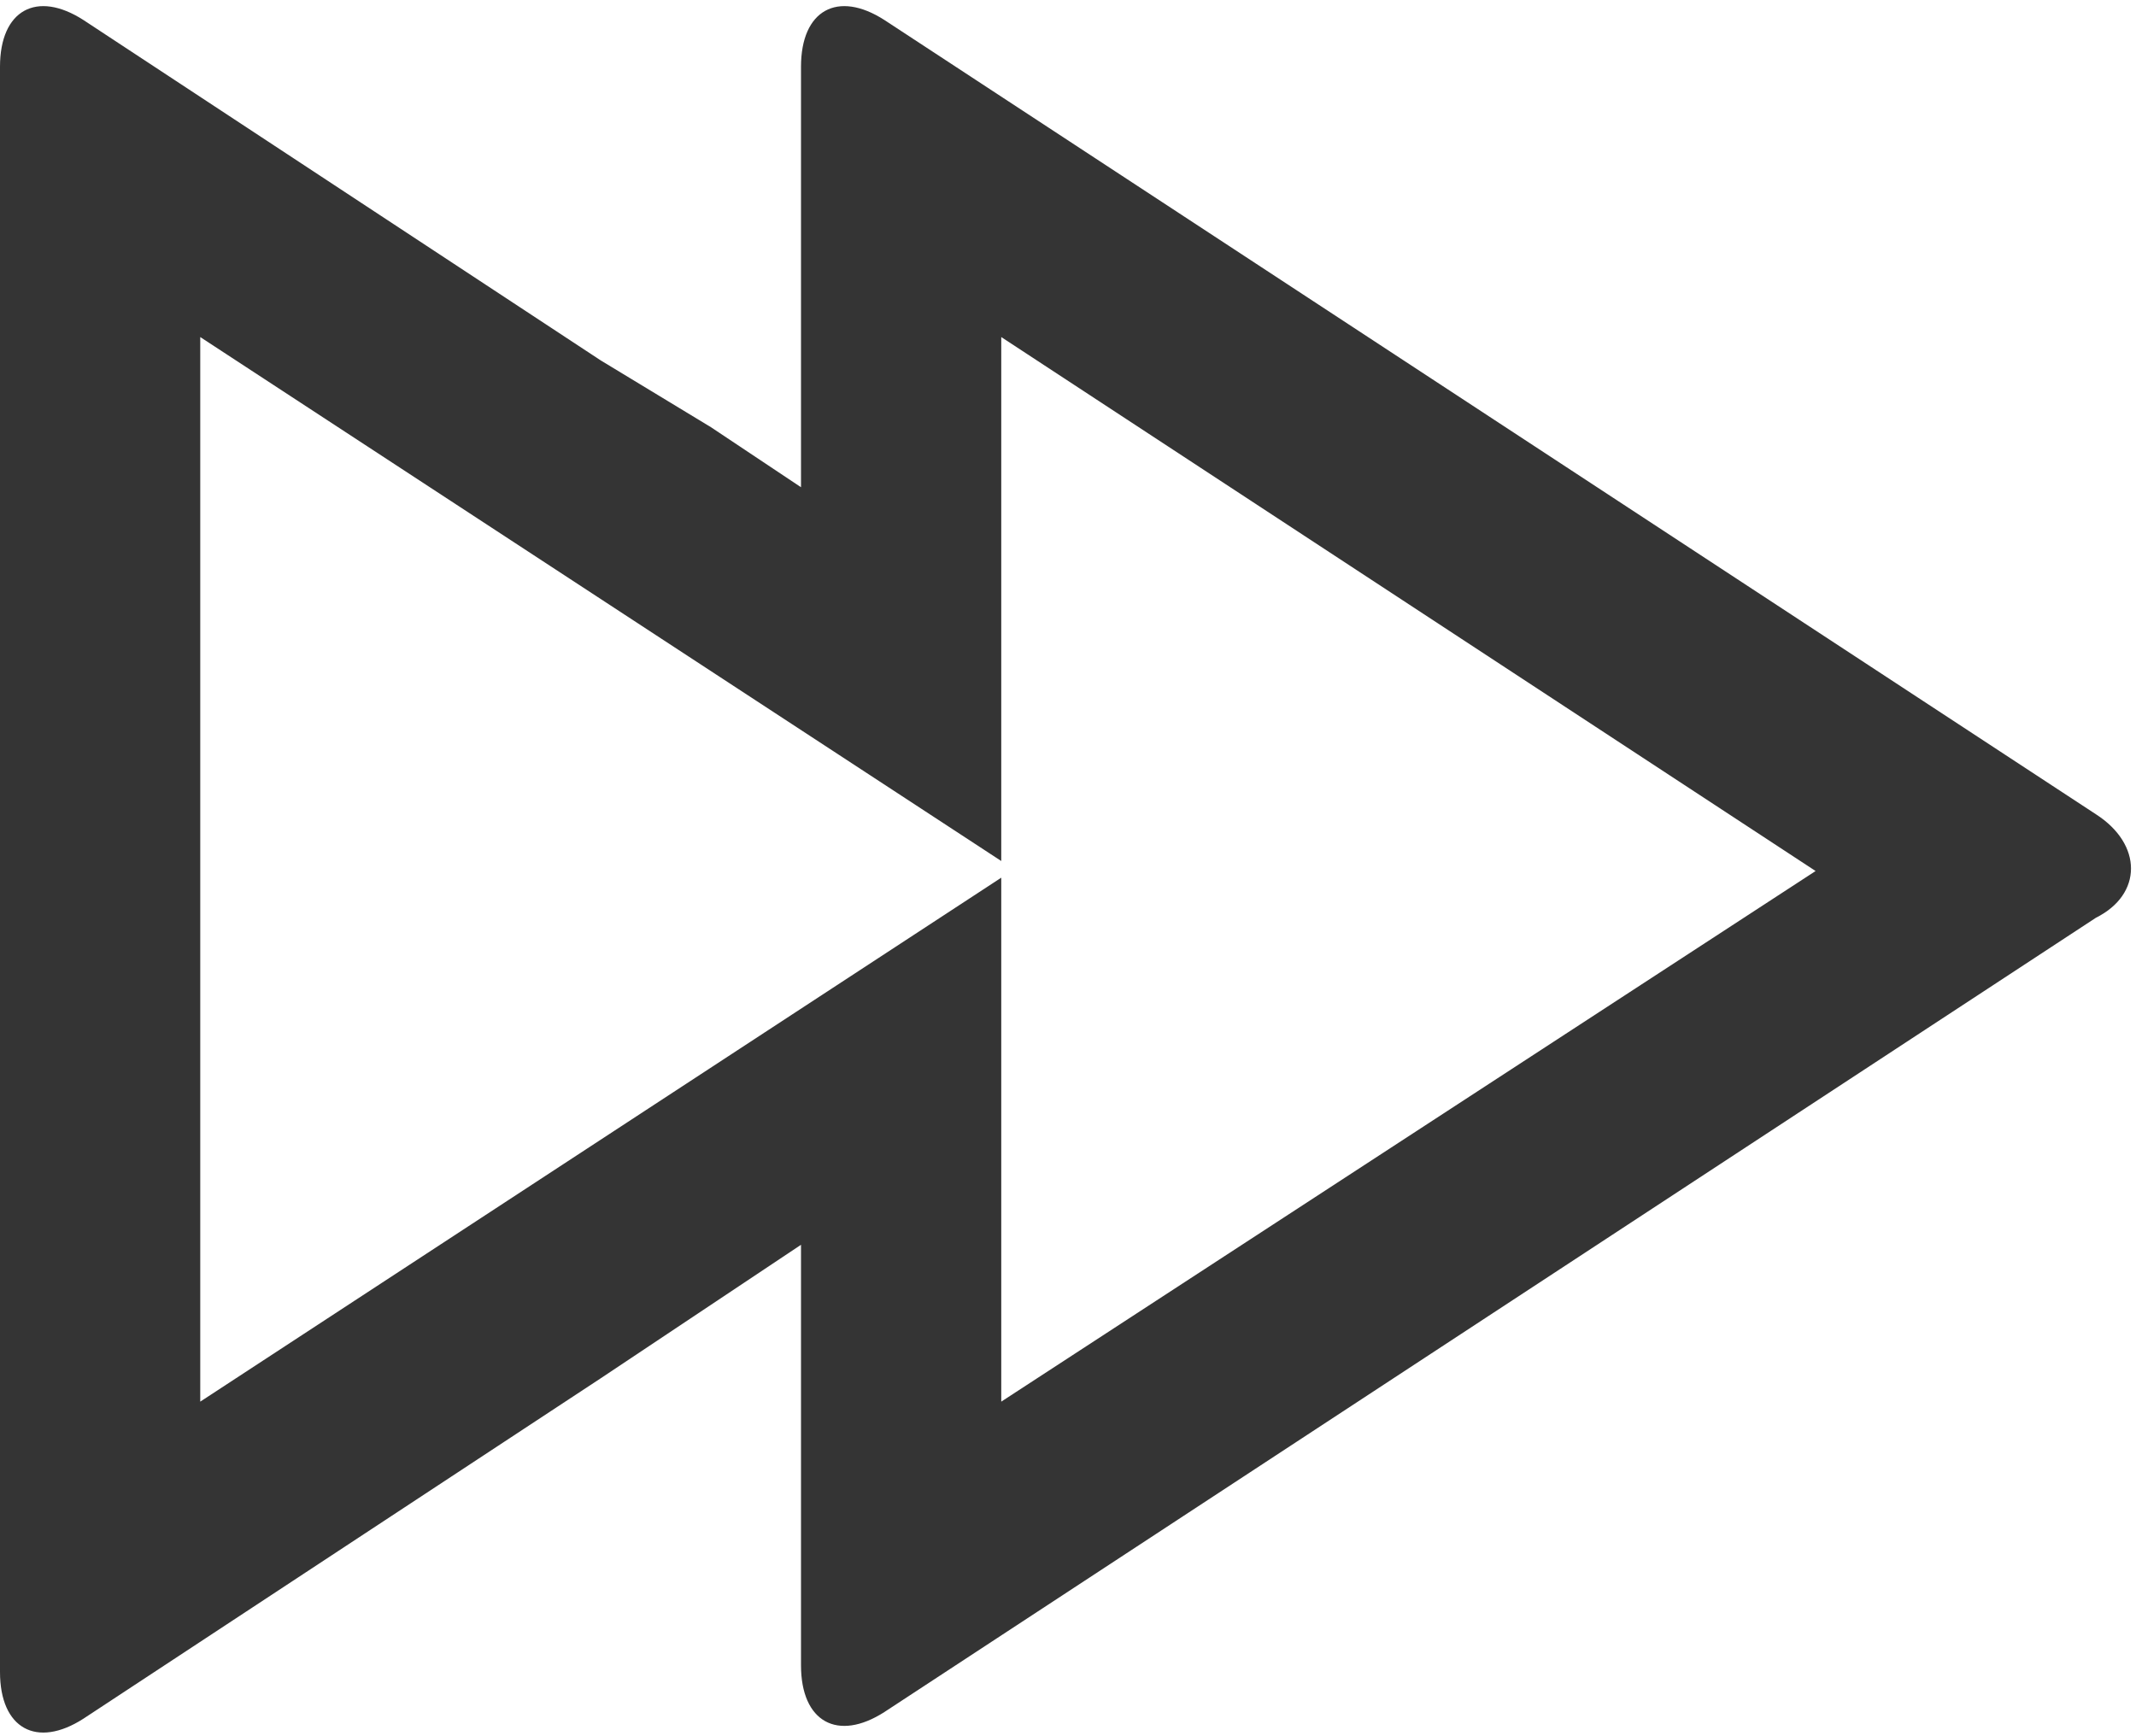
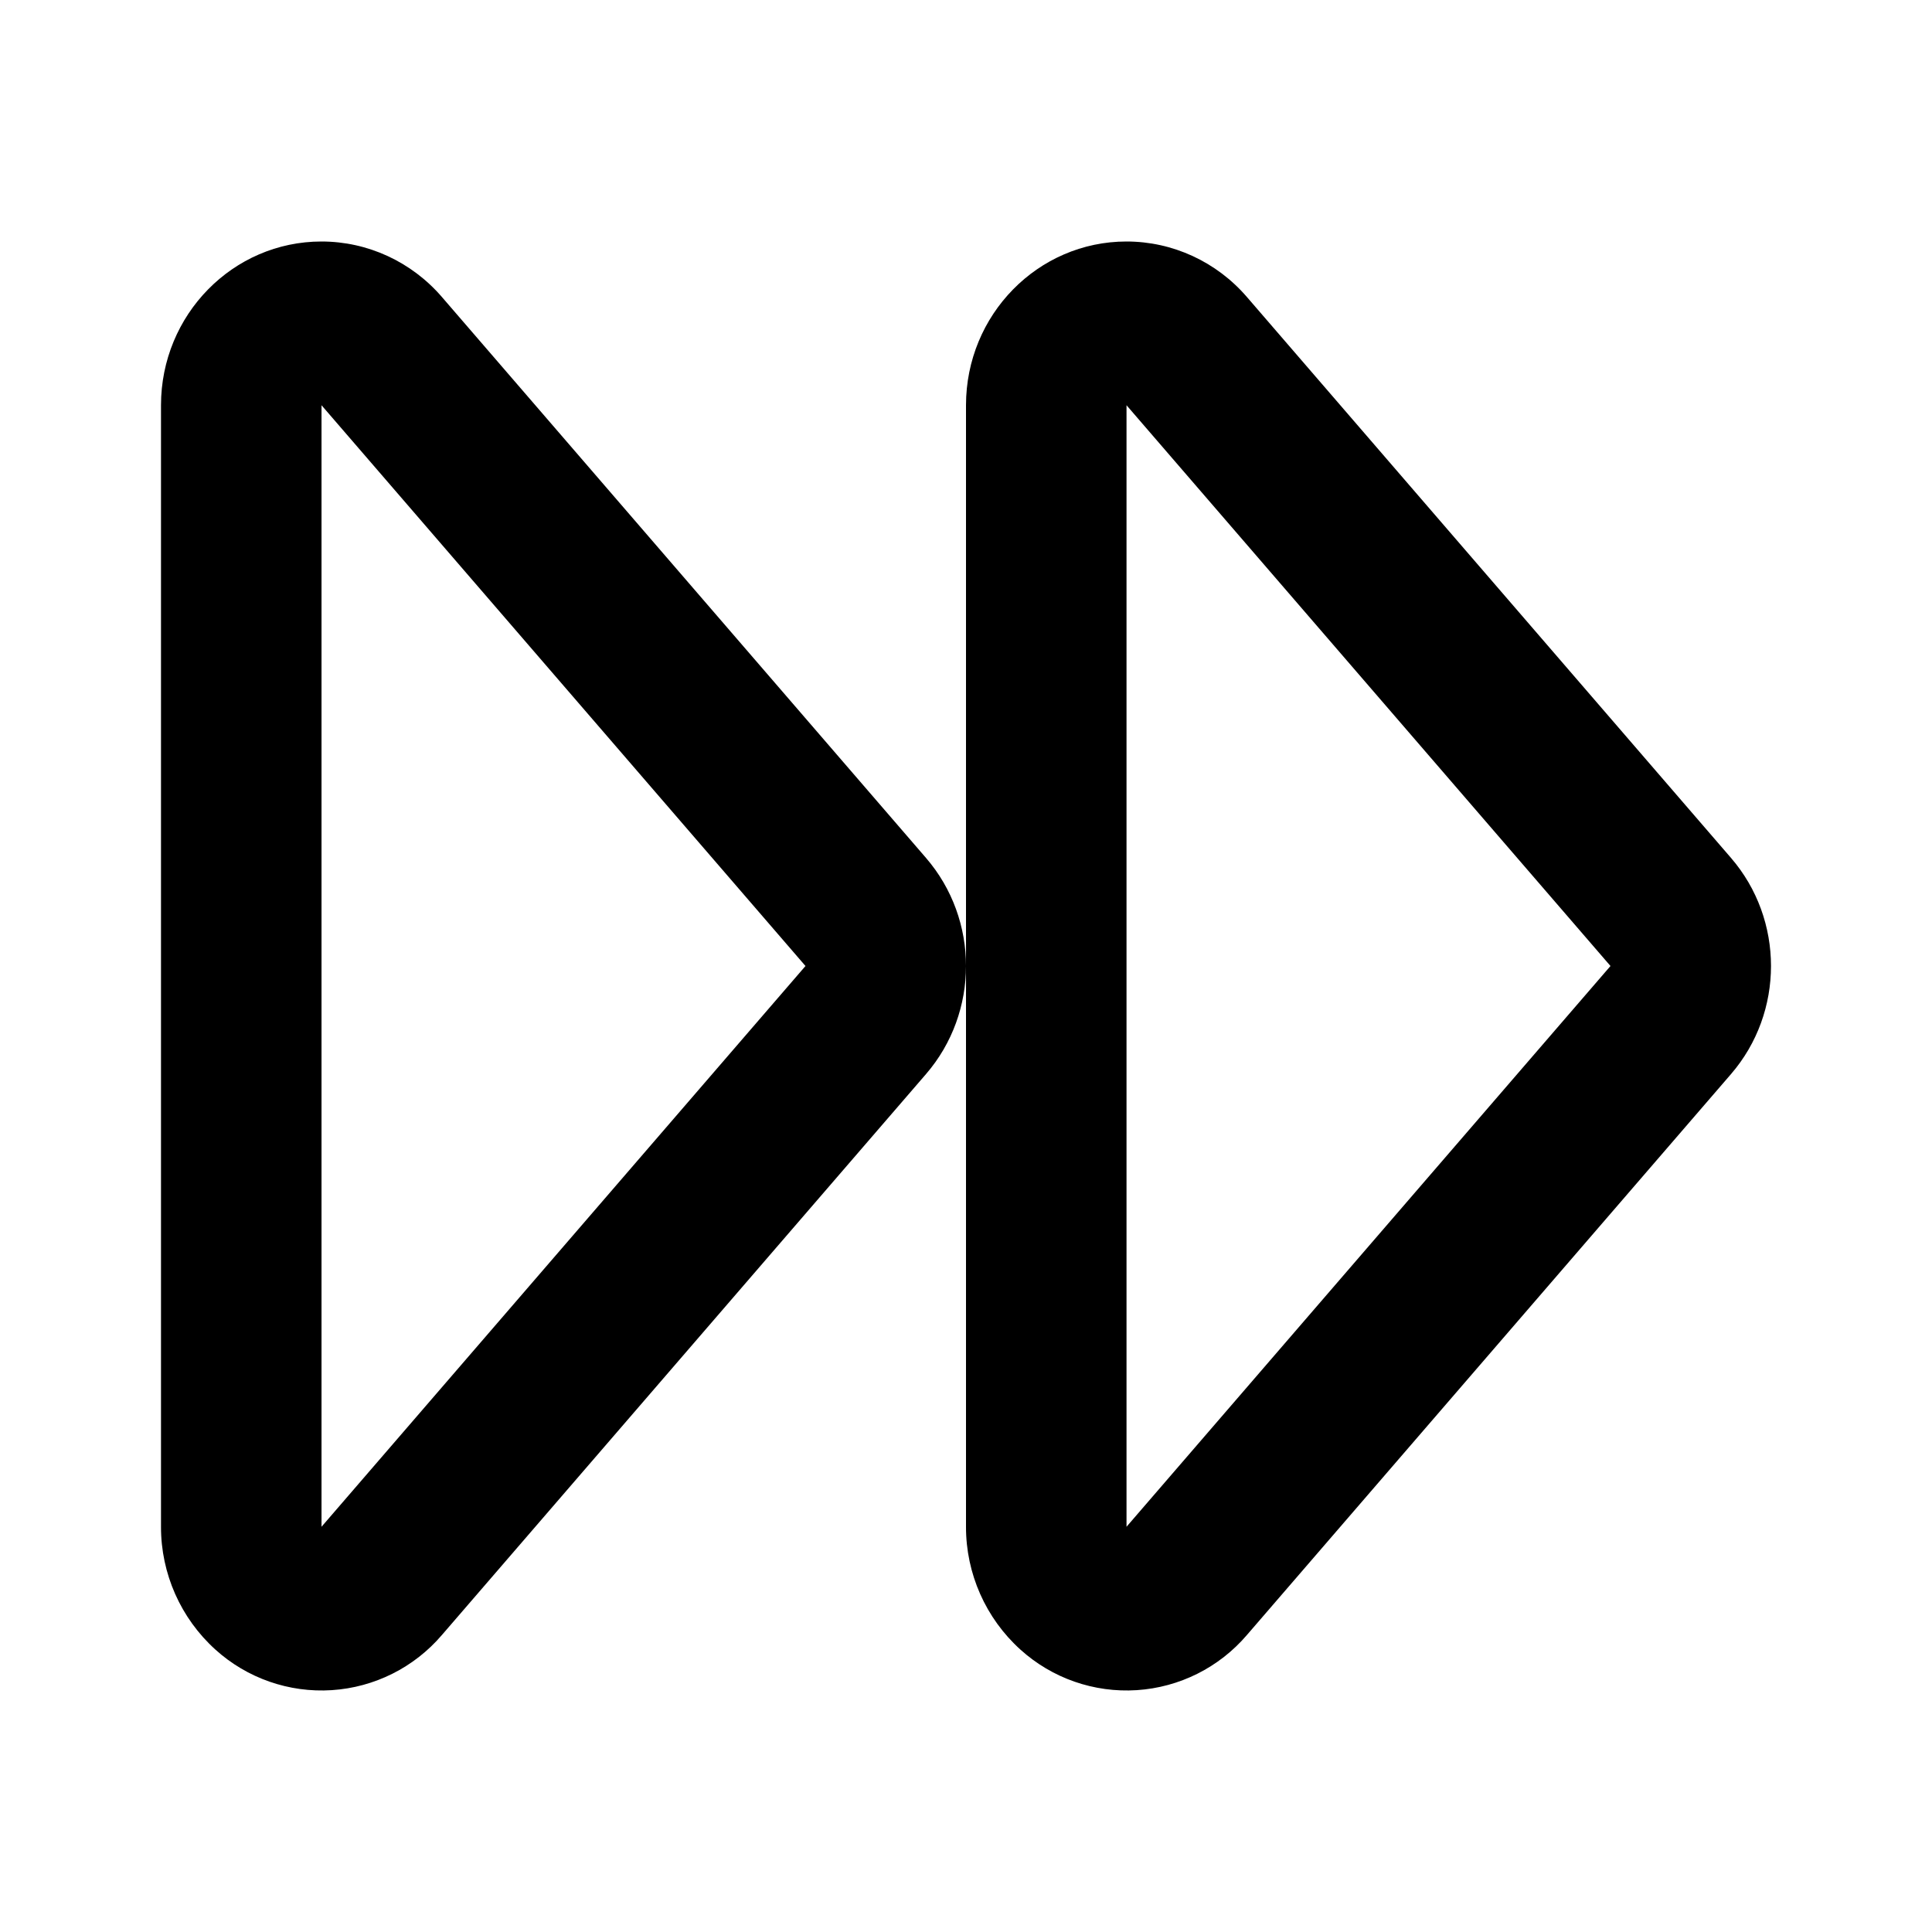
- <svg xmlns="http://www.w3.org/2000/svg" viewBox="0 0 64 52" enable-background="new 0 0 64 52">
-   <style type="text/css">.st0{fill:#343434;}</style>
-   <path class="st0" d="M62.8 24.4l-36.3-23.8c-1.4-.9-2.5-.3-2.5 1.4v12.6l-2.7-1.8-3.3-2-15.5-10.2c-1.4-.9-2.5-.3-2.5 1.4v48.1c0 1.7 1.1 2.3 2.5 1.4l15.5-10.2 3.3-2.2 2.7-1.8v12.6c0 1.7 1.1 2.3 2.5 1.4l36.3-23.8c1.4-.7 1.4-2.2 0-3.1zm-32.8 17.6v-15.7l-24 15.7v-31.9l24 15.7v-15.7l24.4 16-24.4 15.9z" />
+ <svg xmlns="http://www.w3.org/2000/svg" viewBox="-2 -3 24 24" width="24" height="24" preserveAspectRatio="xMinYMin" class="jam jam-forward">
+   <path d="M13.49 17.31a1.966 1.966 0 0 1-2.814.182A2.052 2.052 0 0 1 10 15.966V2.034C10 .911 10.893 0 11.994 0c.573 0 1.118.251 1.496.69l6.012 6.966c.664.768.664 1.92 0 2.688L13.49 17.31zM11.994 2.034v13.932L18.006 9l-6.012-6.966zM3.49 17.31a1.966 1.966 0 0 1-2.814.182A2.052 2.052 0 0 1 0 15.966V2.034C0 .911.893 0 1.994 0c.573 0 1.118.251 1.496.69l6.012 6.966c.664.768.664 1.92 0 2.688L3.49 17.31zM1.994 2.034v13.932L8.006 9 1.994 2.034z" />
</svg>
